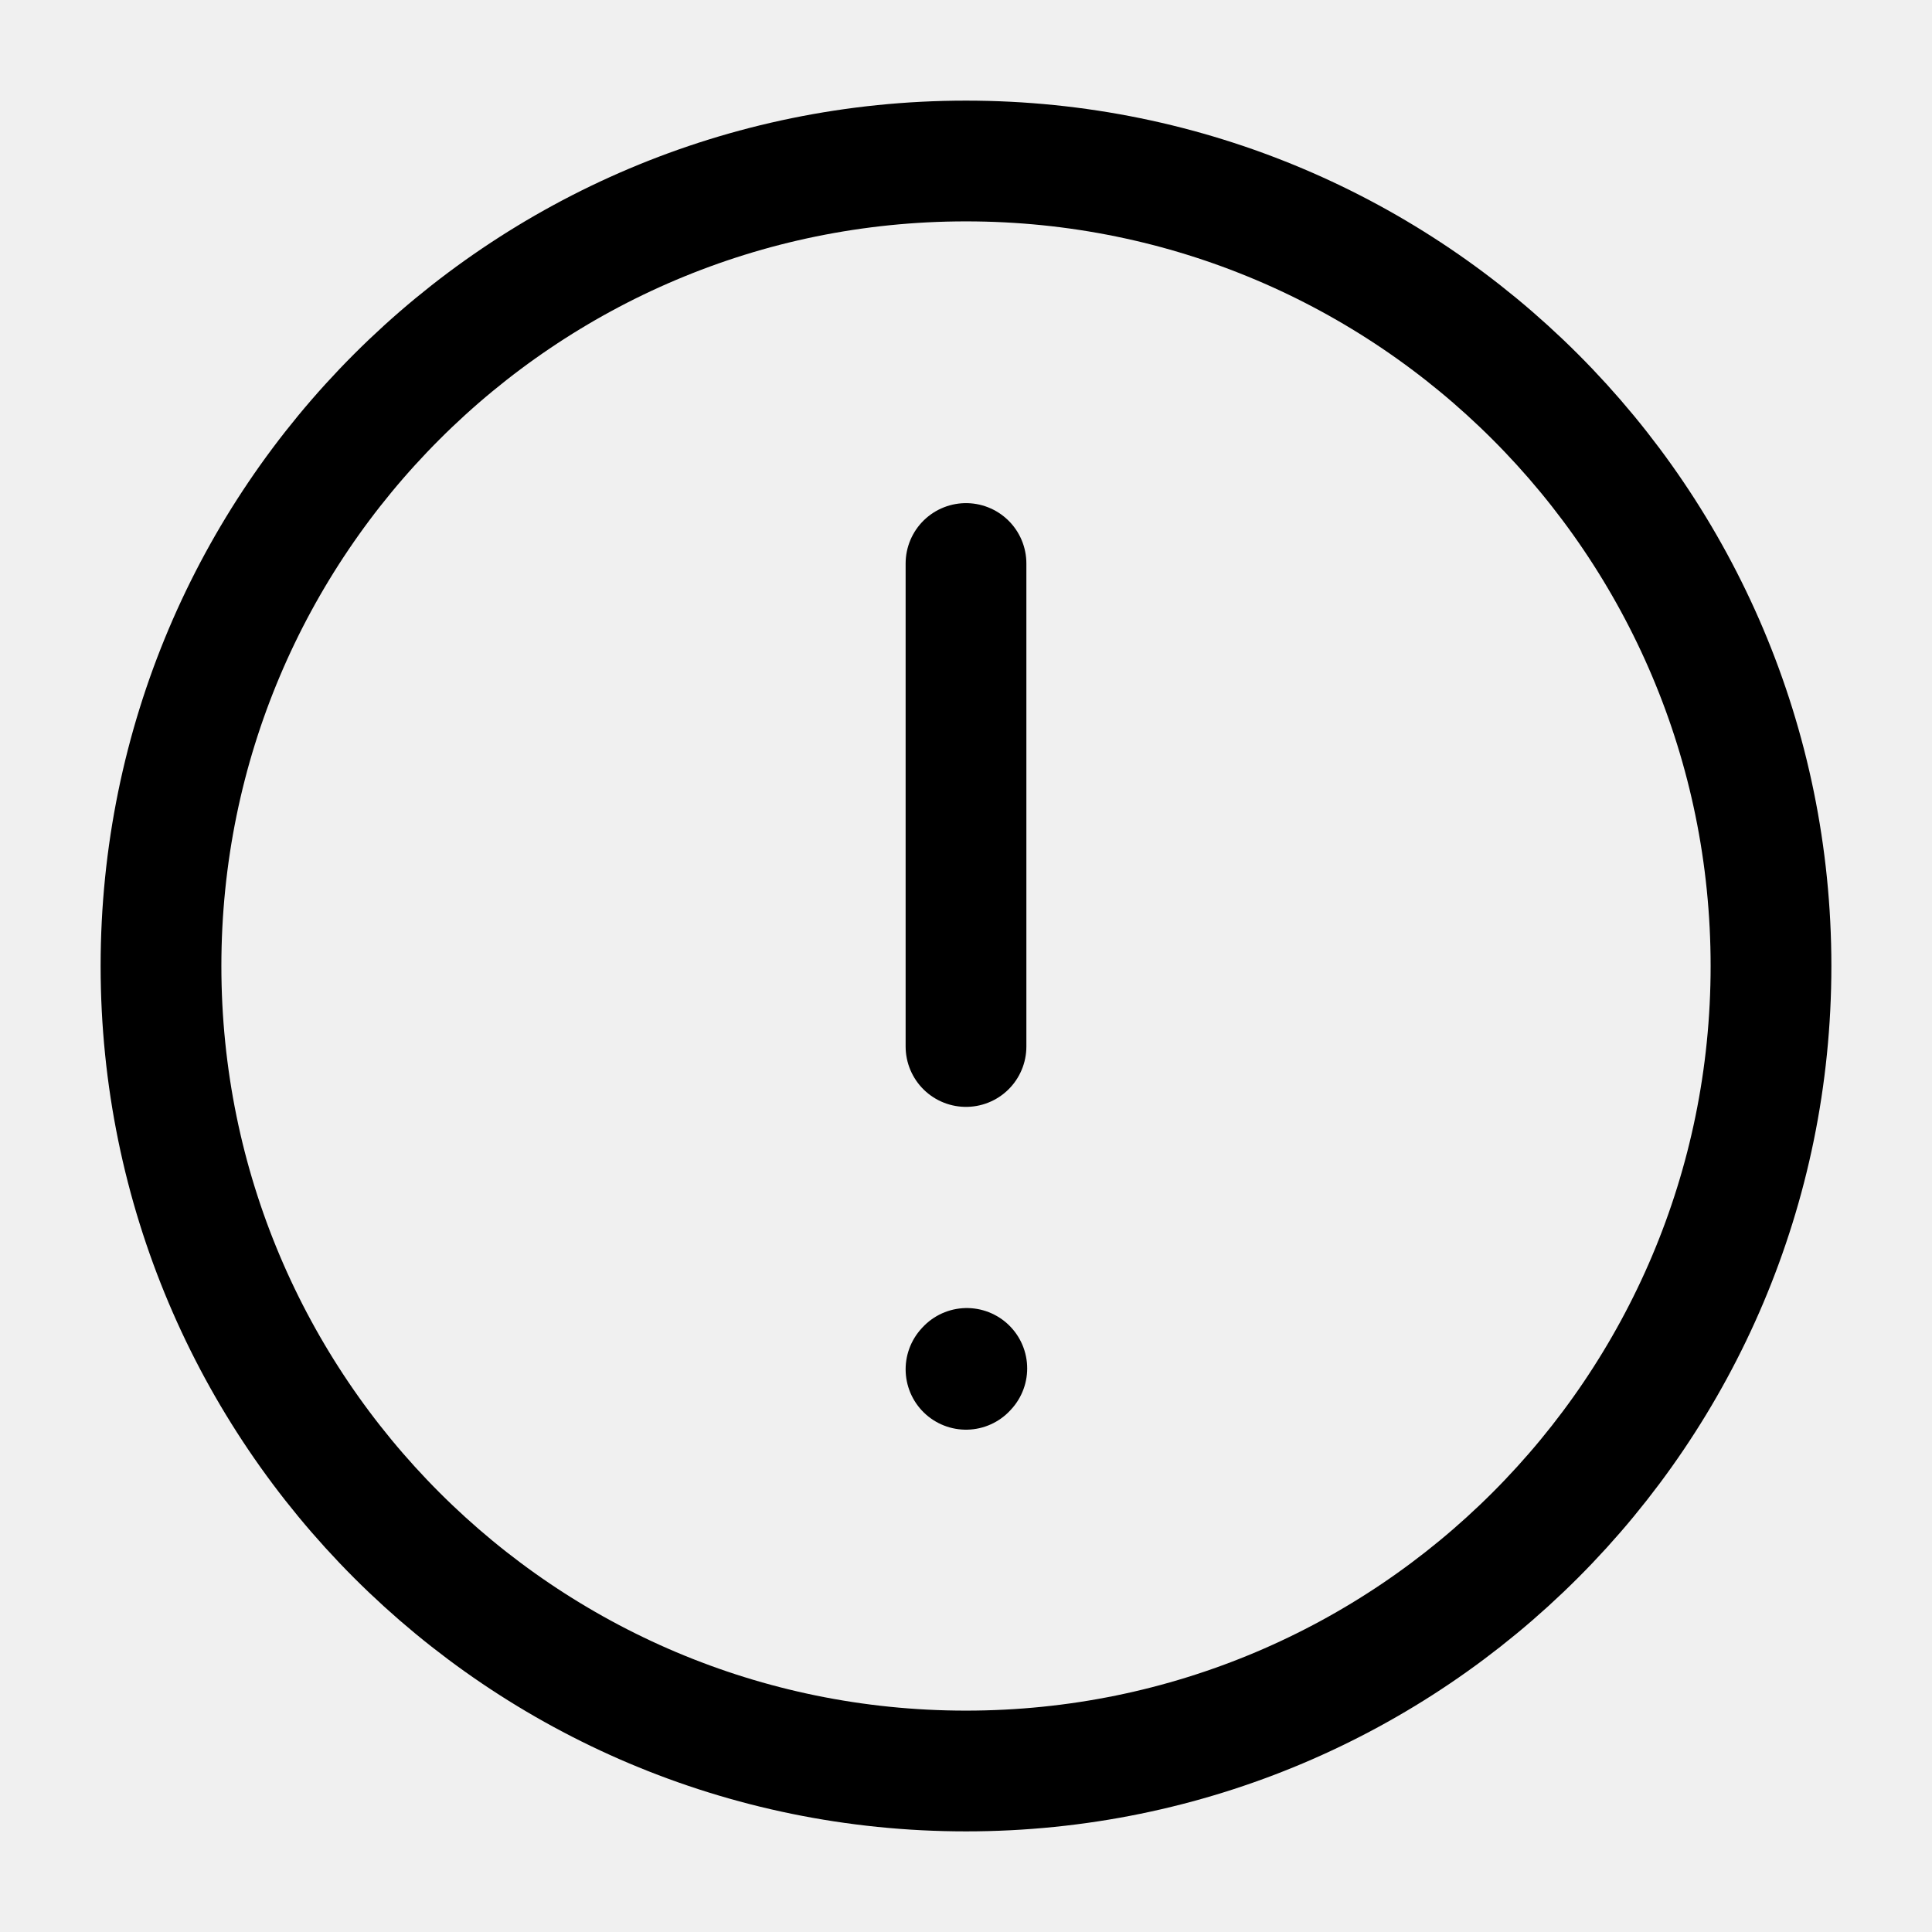
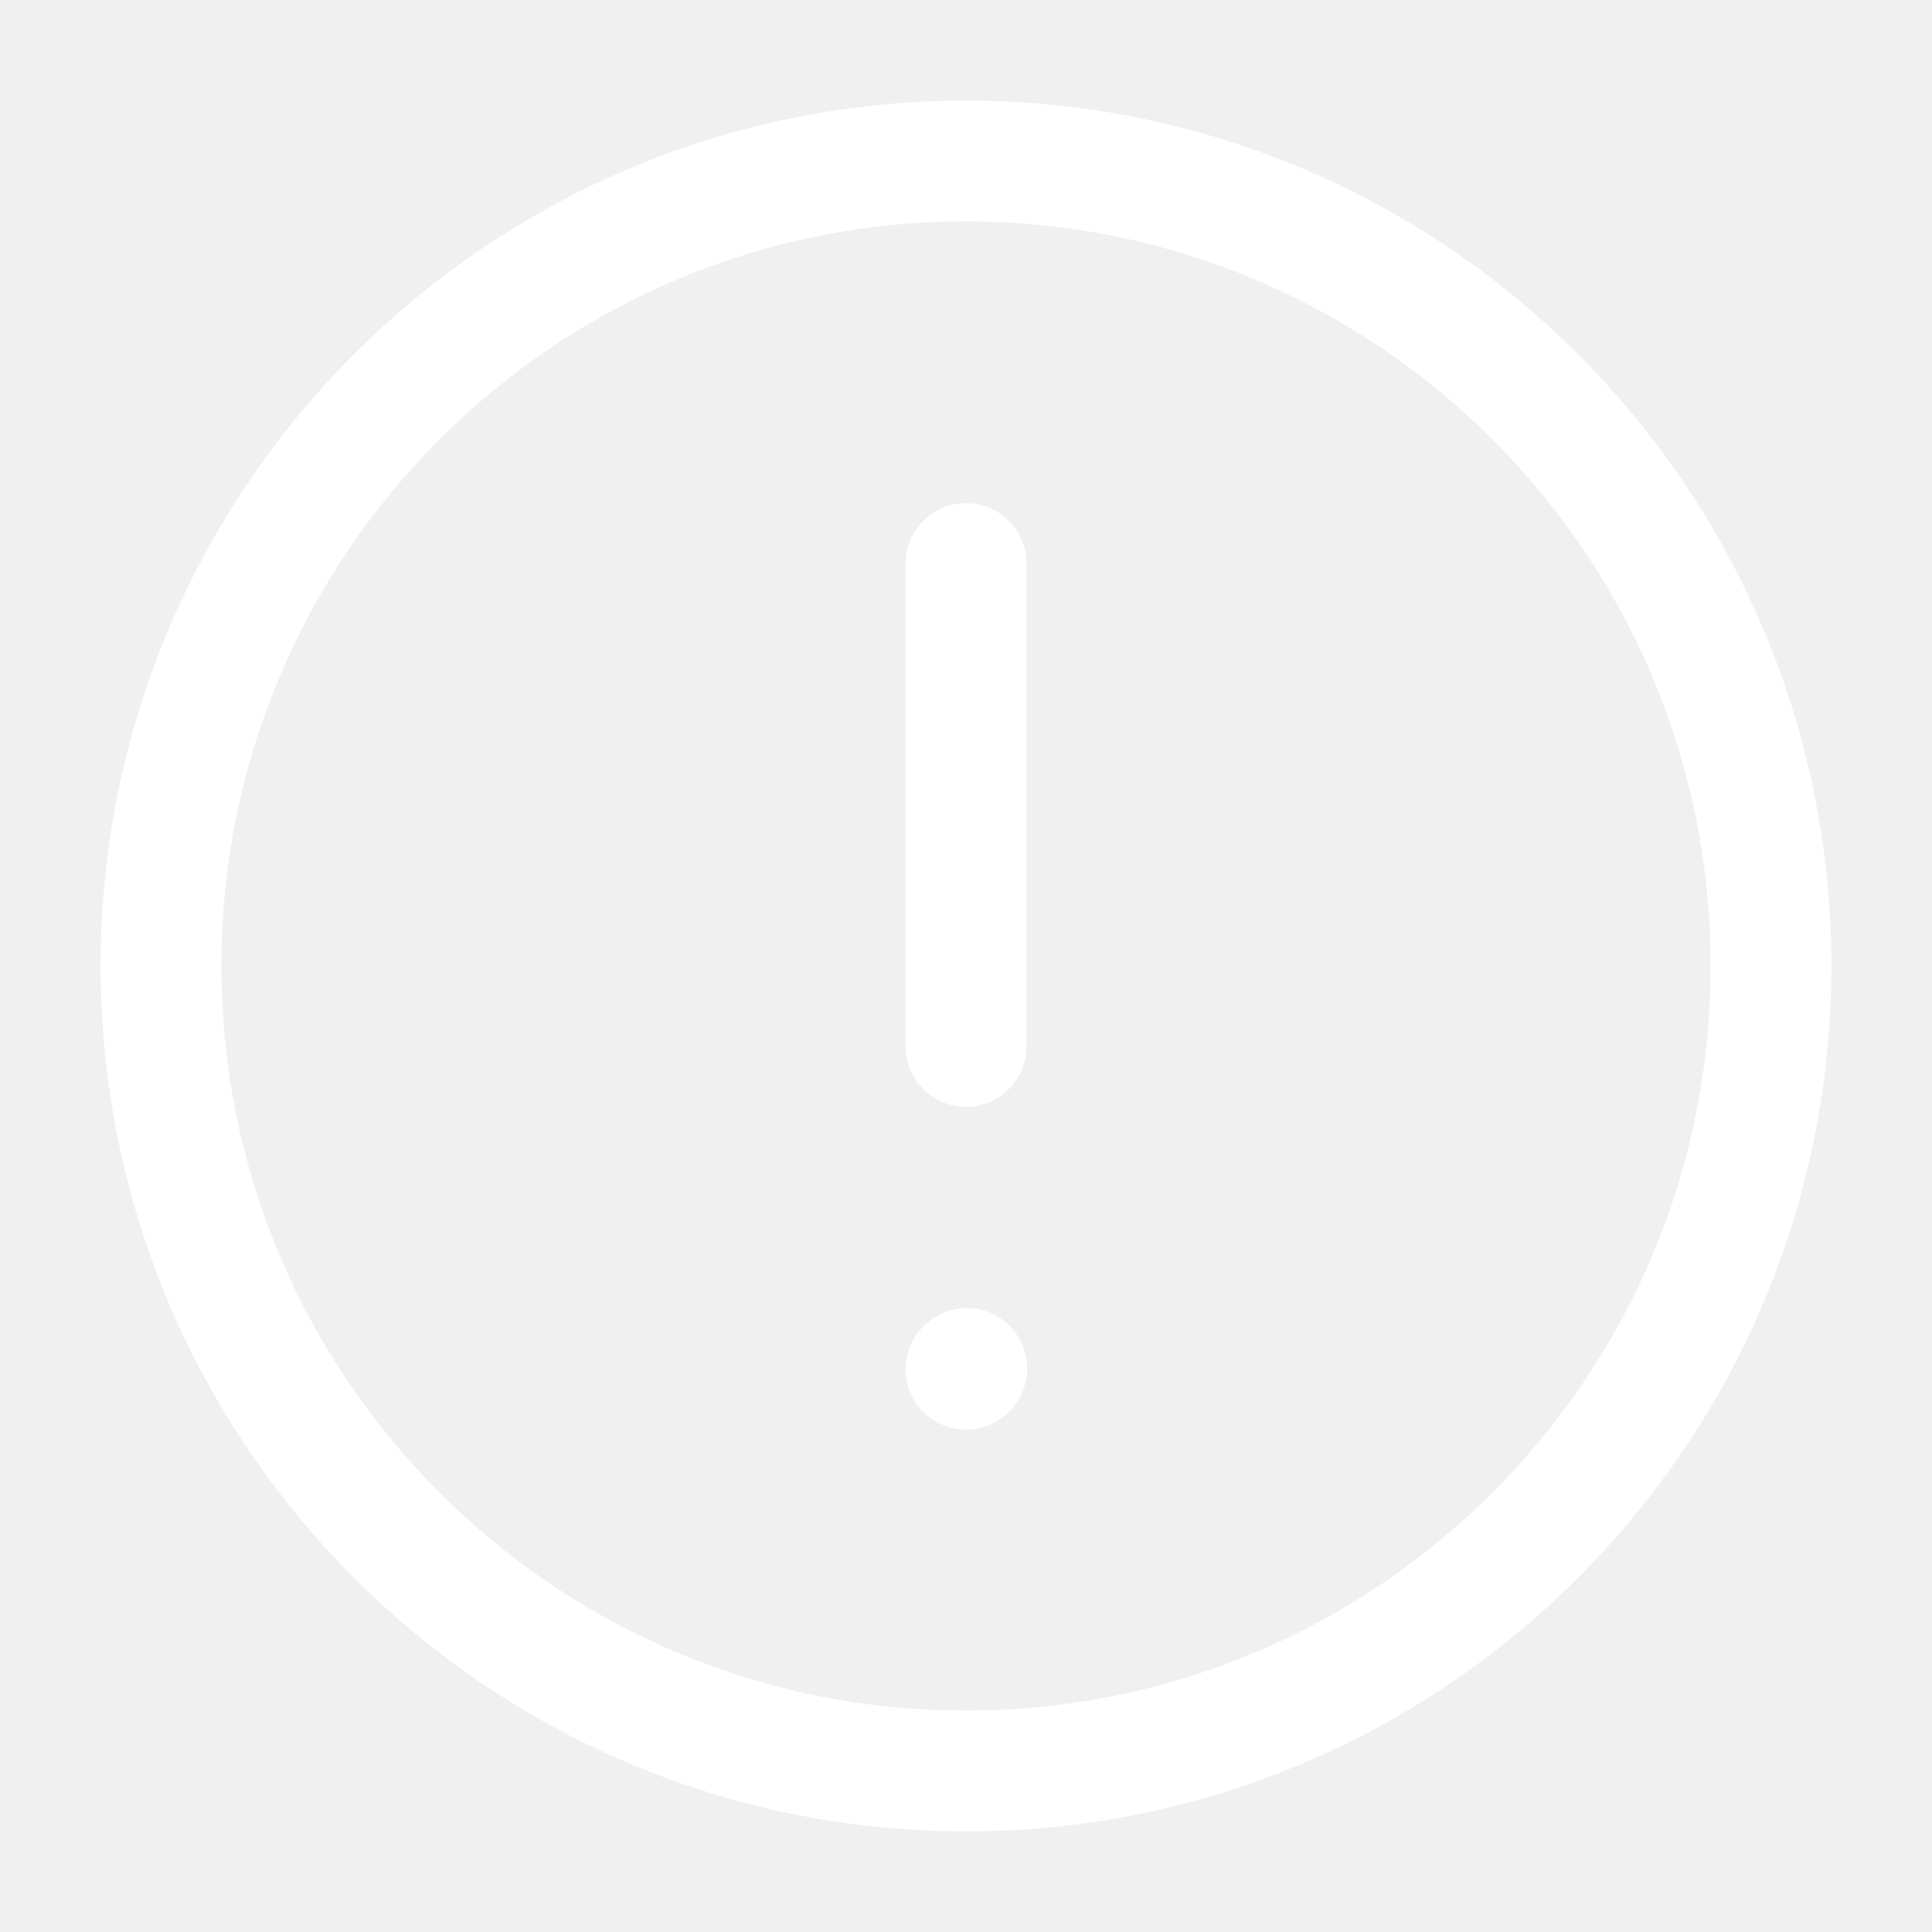
<svg xmlns="http://www.w3.org/2000/svg" width="24px" height="24px" stroke-width="1.5" viewBox="0 0 24 24" fill="none" color="#000000">
-   <path d="M12 7L12 13" stroke="#000000" stroke-width="1.5" stroke-linecap="round" stroke-linejoin="round" />
-   <path d="M12 17.01L12.01 16.999" stroke="#000000" stroke-width="1.5" stroke-linecap="round" stroke-linejoin="round" />
-   <path d="M12 22C17.523 22 22 17.523 22 12C22 6.477 17.523 2 12 2C6.477 2 2 6.477 2 12C2 17.523 6.477 22 12 22Z" stroke="#000000" stroke-width="1.5" stroke-linecap="round" stroke-linejoin="round" />
+   <path d="M12 7L12 13" stroke="#ffffff" stroke-width="1.5" stroke-linecap="round" stroke-linejoin="round" />
+   <path d="M12 17.01L12.01 16.999" stroke="#ffffff" stroke-width="1.5" stroke-linecap="round" stroke-linejoin="round" />
+   <path d="M12 22C17.523 22 22 17.523 22 12C22 6.477 17.523 2 12 2C6.477 2 2 6.477 2 12C2 17.523 6.477 22 12 22Z" stroke="#ffffff" stroke-width="1.5" stroke-linecap="round" stroke-linejoin="round" />
</svg>
